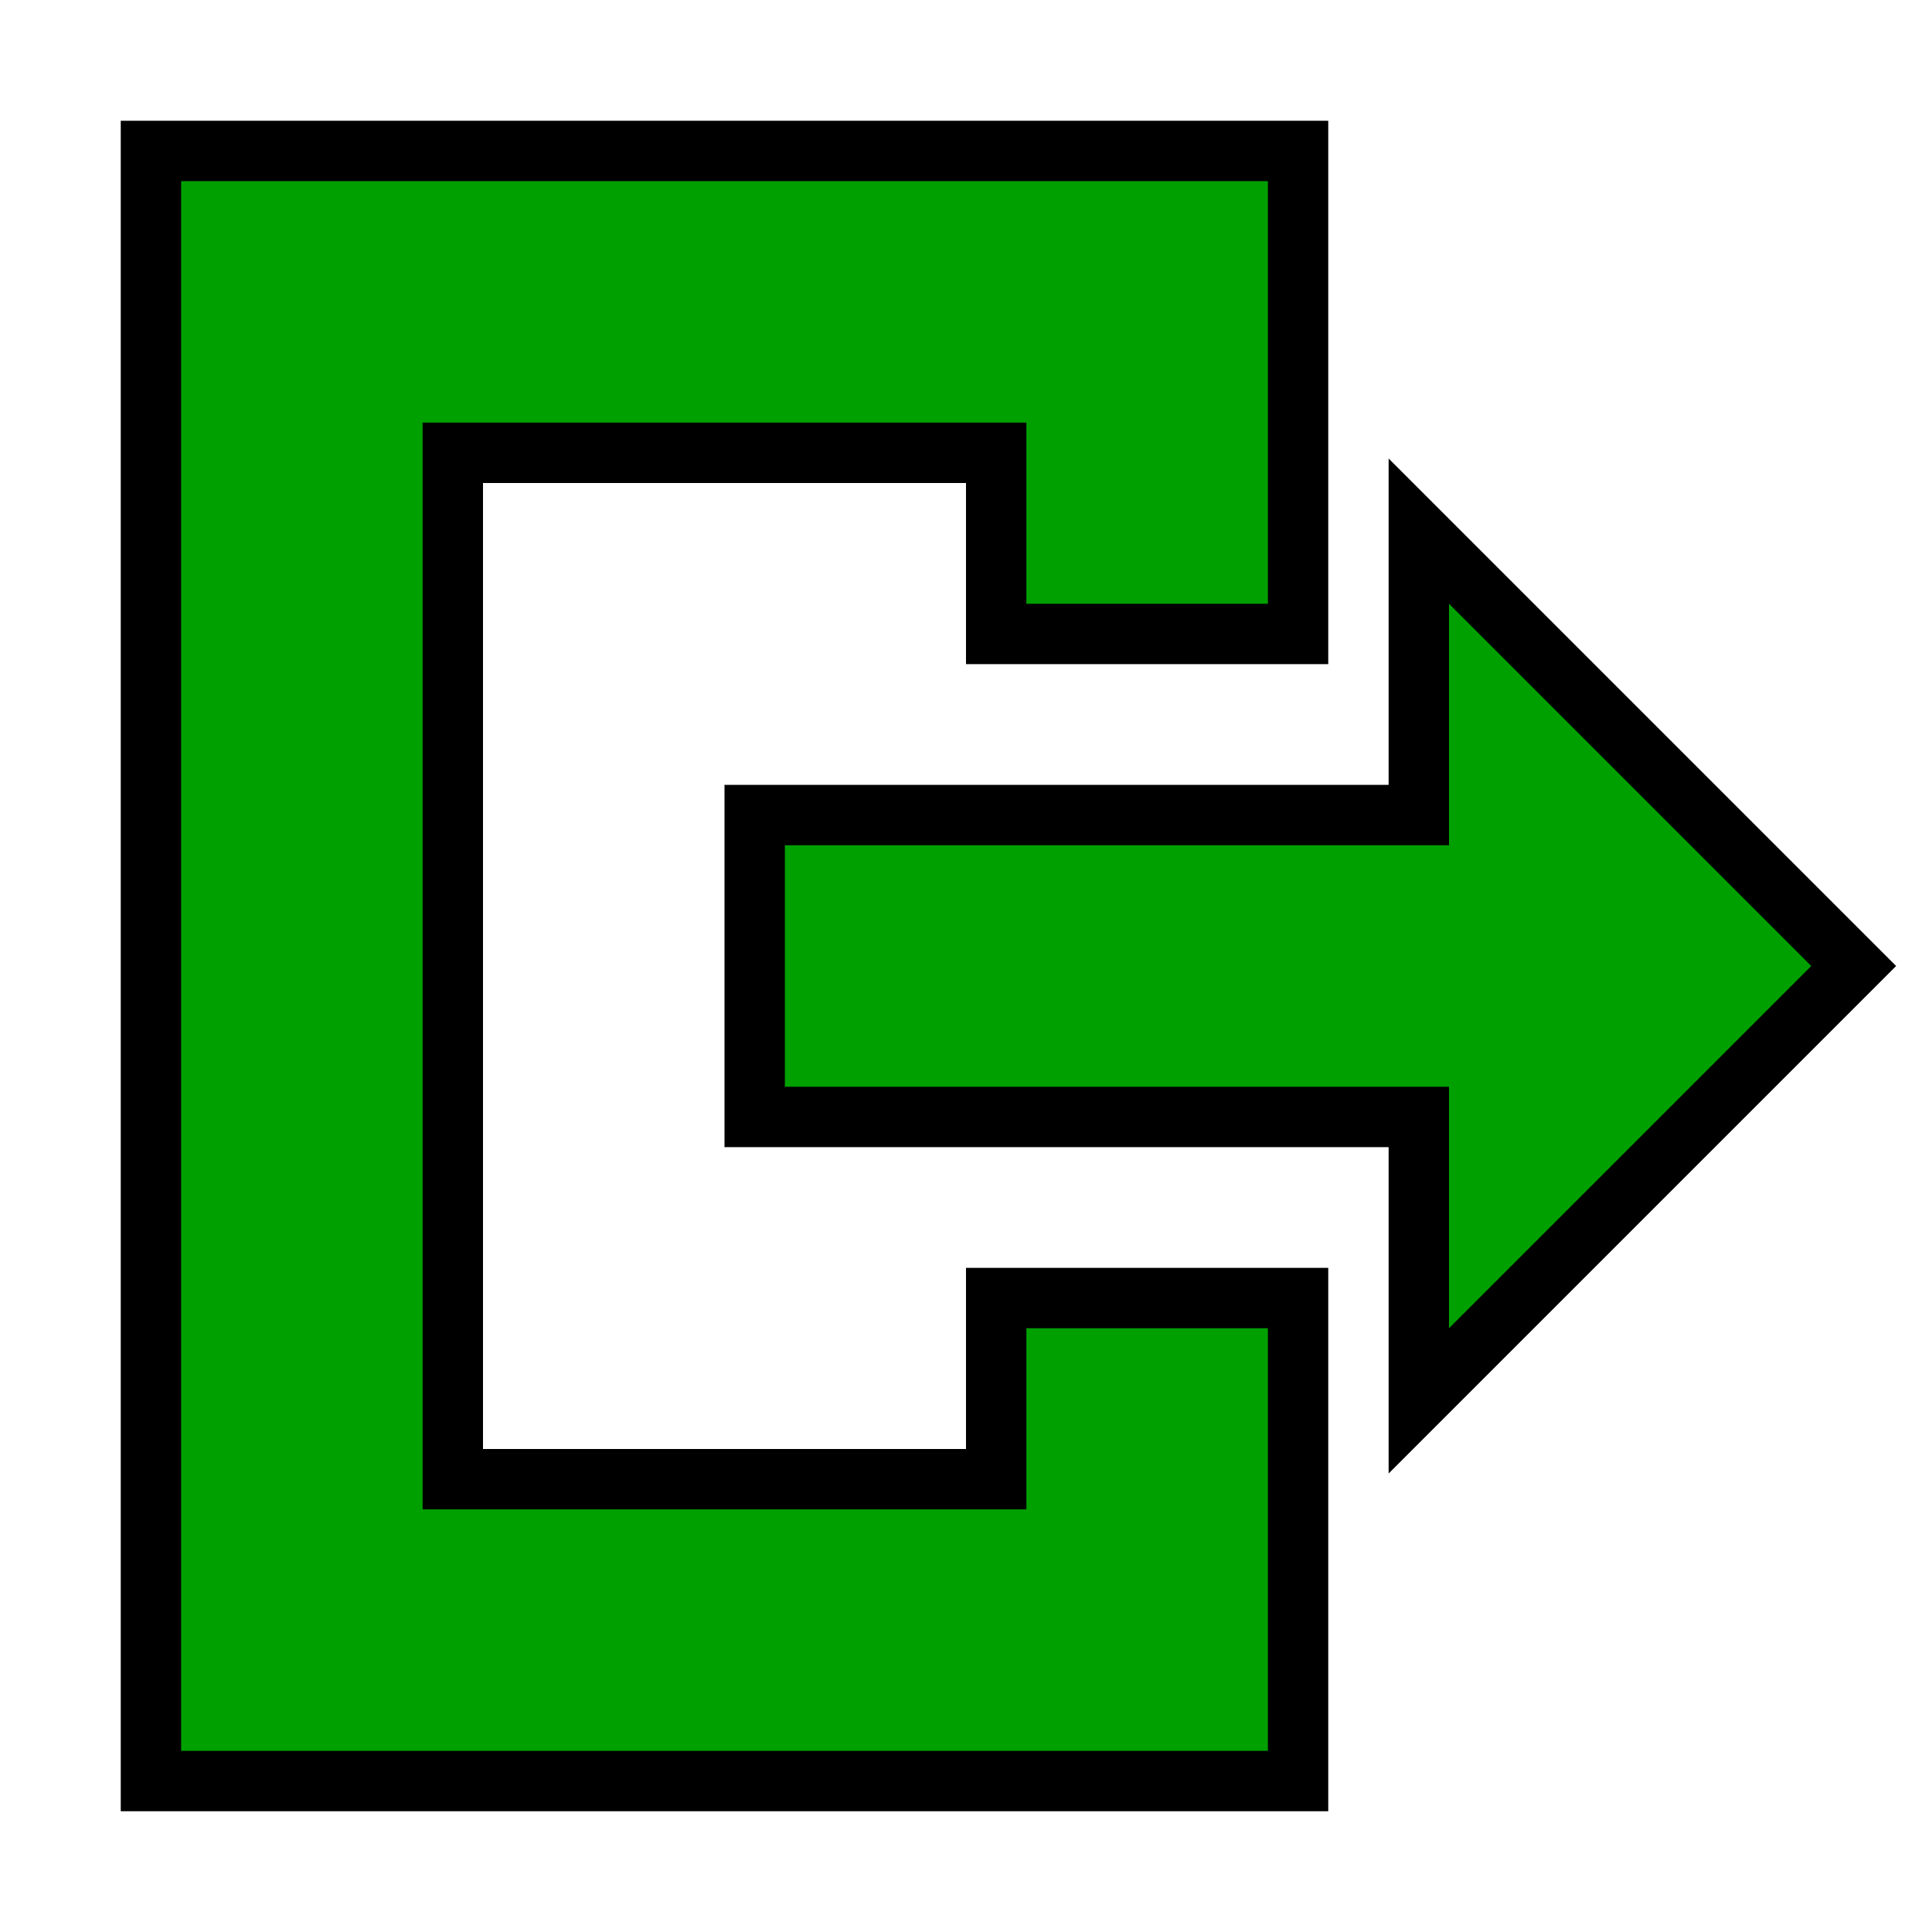
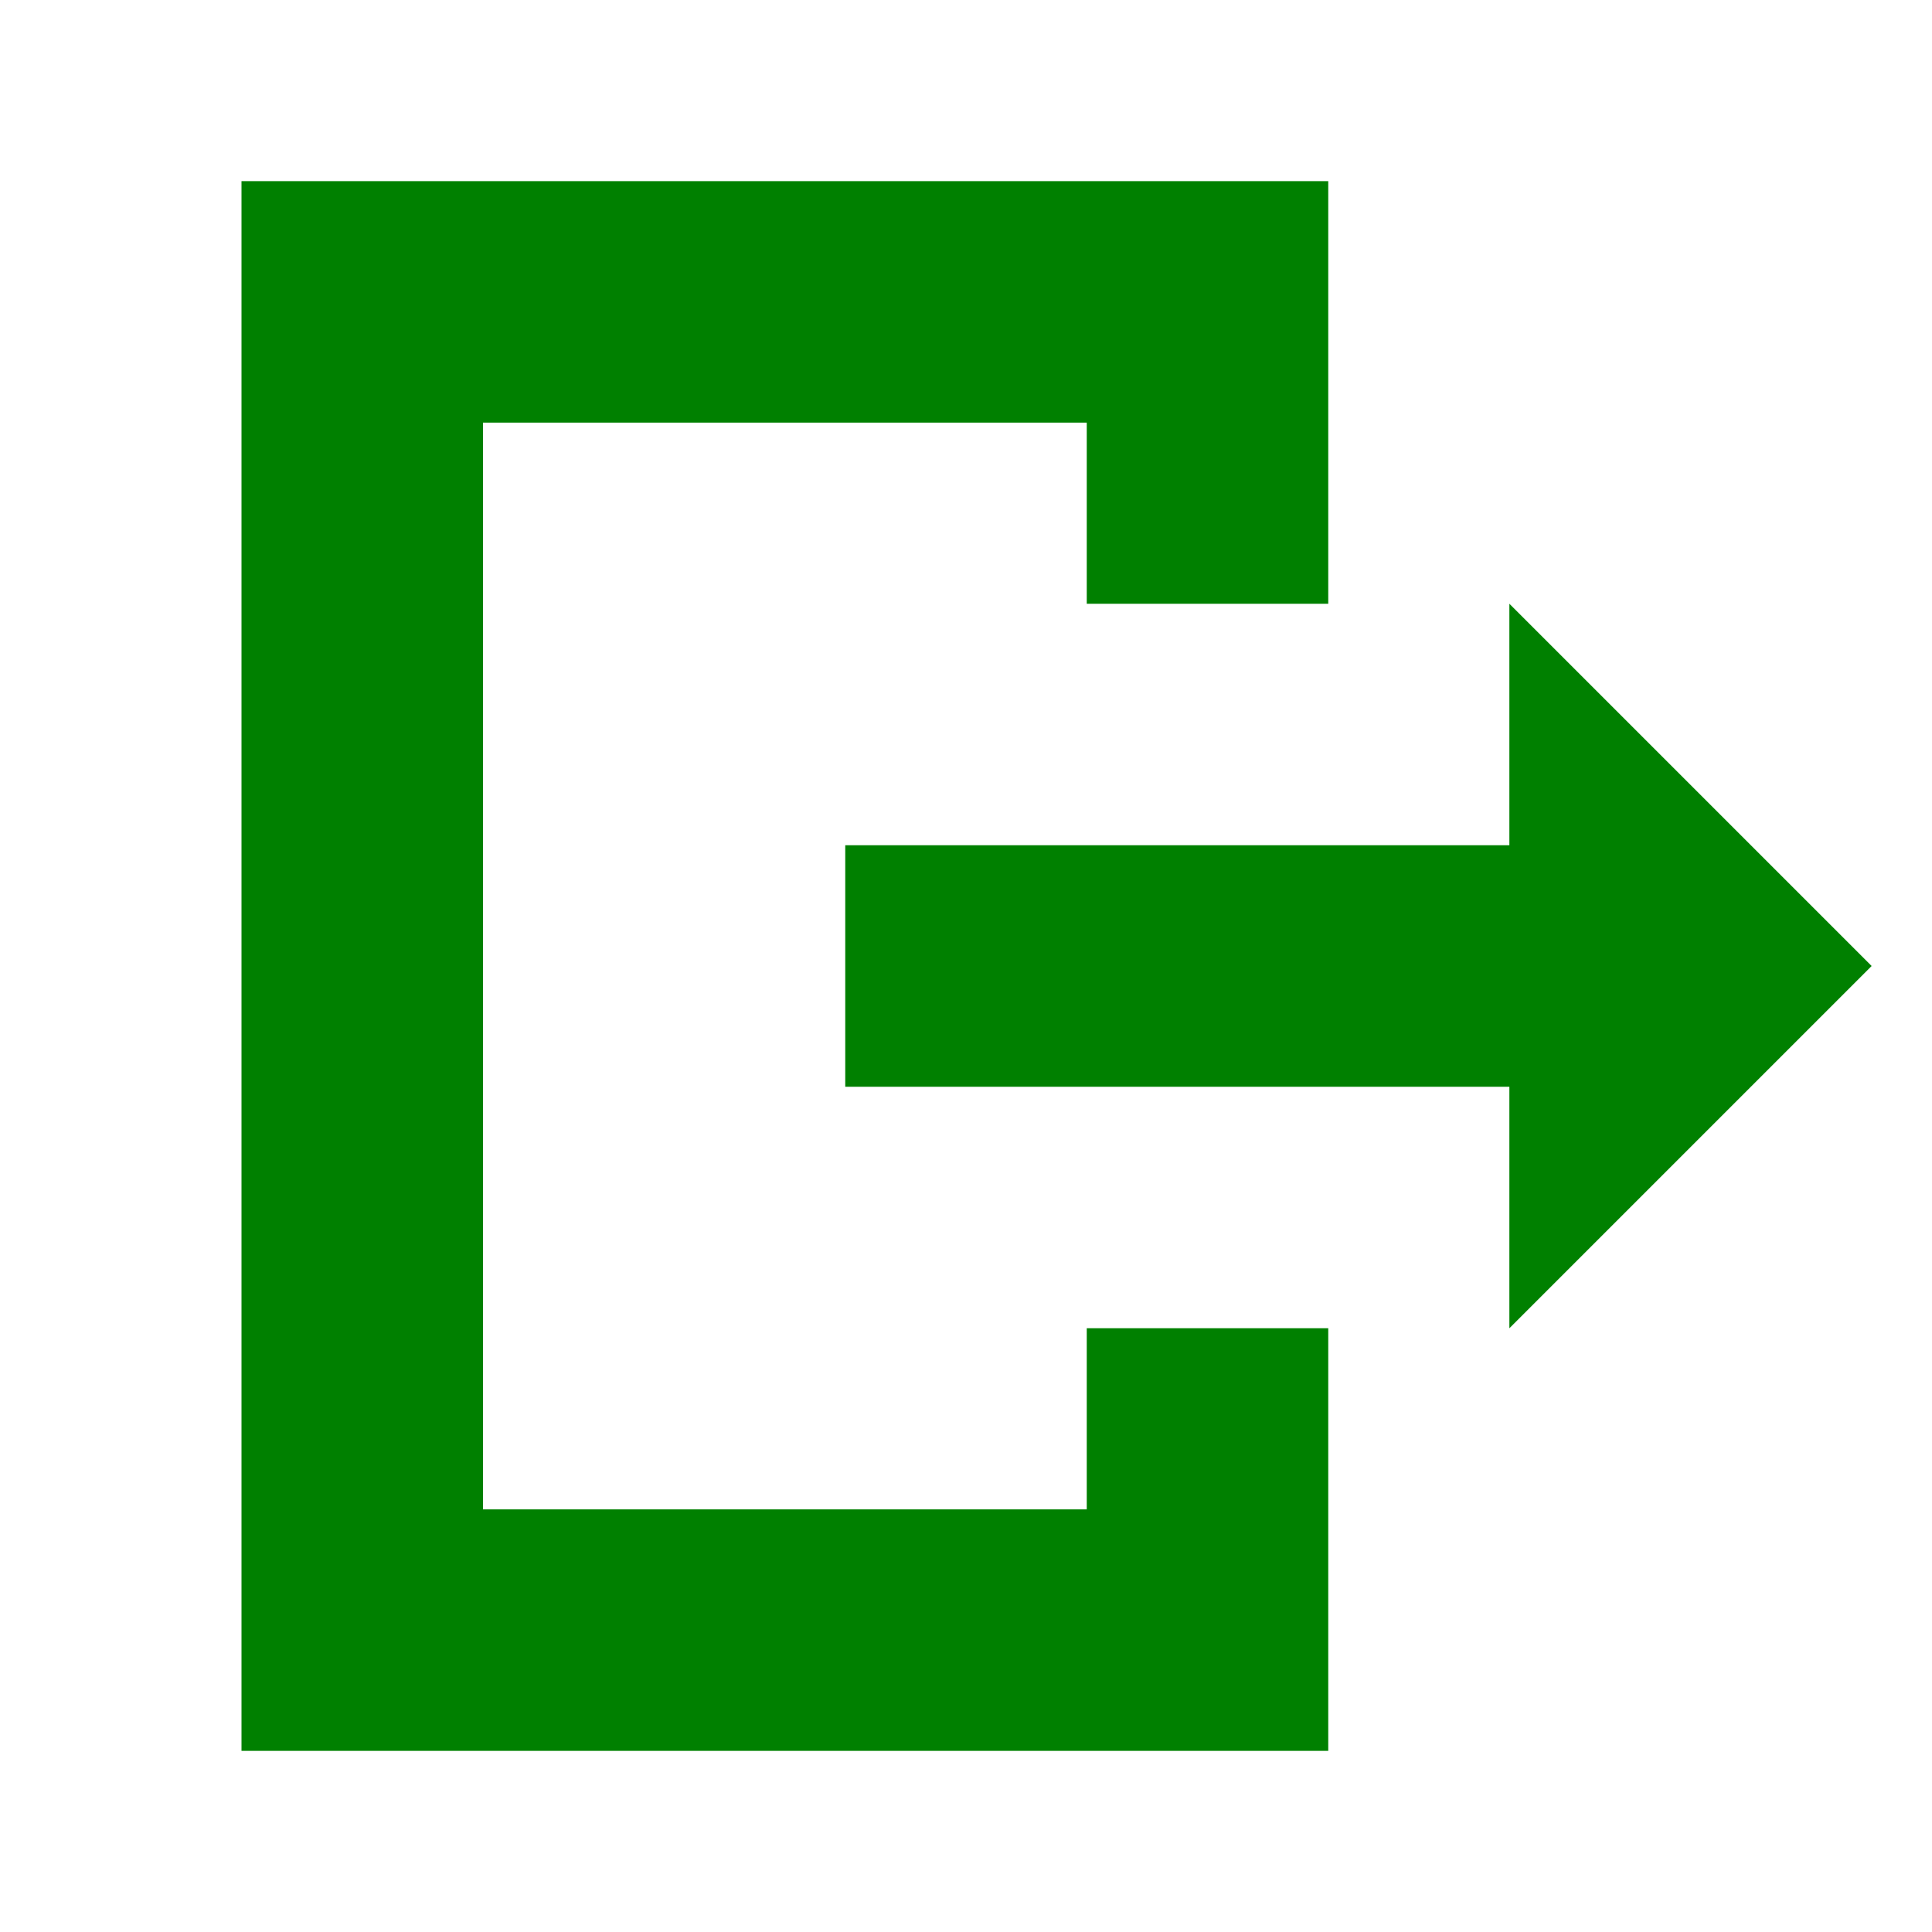
<svg xmlns="http://www.w3.org/2000/svg" width="32px" height="32px" id="svg3505" version="1.1">
  <defs id="defs3507">
    </defs>
  <g id="layer1">
-     <g id="g3693">
-       <rect y="0" x="0" height="32" width="32" id="rect3662" style="fill:#000000;fill-opacity:0;fill-rule:nonzero;stroke:none" />
-       <path id="path3654" d="m 2,2 0,28 20,0 0,-9 -6,0 0,3 -8,0 0,-16 8,0 0,3 6,0 L 22,2 2,2 z M 23,7.594 23,13 l -11,0 0,6 11,0 0,5.406 L 31.406,16 23,7.594 z" style="font-size:medium;font-style:normal;font-variant:normal;font-weight:normal;font-stretch:normal;text-indent:0;text-align:start;text-decoration:none;line-height:normal;letter-spacing:normal;word-spacing:normal;text-transform:none;direction:ltr;block-progression:tb;writing-mode:lr-tb;text-anchor:start;color:#000000;fill:#000000;fill-opacity:1;fill-rule:nonzero;stroke:none;stroke-width:2;marker:none;visibility:visible;display:inline;overflow:visible;enable-background:accumulate;font-family:Bitstream Vera Sans;-inkscape-font-specification:Bitstream Vera Sans" />
-       <path id="rect2825" d="m 3,3 0,26 18,0 0,-7 -4,0 0,3 -10,0 0,-18 10,0 0,3 4,0 0,-7 -18,0 z m 21,7 0,4 -11,0 0,4 11,0 0,4 6,-6 -6,-6 z" style="fill:#00a000;fill-opacity:1;fill-rule:nonzero;stroke:none" />
+     <g id="g2995">
+       <rect y="0" x="0" height="32" width="32" id="rect3662" style="fill:black;fill-opacity:0;fill-rule:nonzero;stroke:none" />
+       <path id="rect2825" d="m 4,3 0,26 18,0 0,-7 -4,0 0,3 -10,0 0,-18 10,0 0,3 4,0 0,-7 -18,0 z m 21,7 0,4 -11,0 0,4 11,0 0,4 6,-6 -6,-6 z" style="fill:green;fill-opacity:1;fill-rule:nonzero;stroke:none" />
    </g>
  </g>
</svg>
